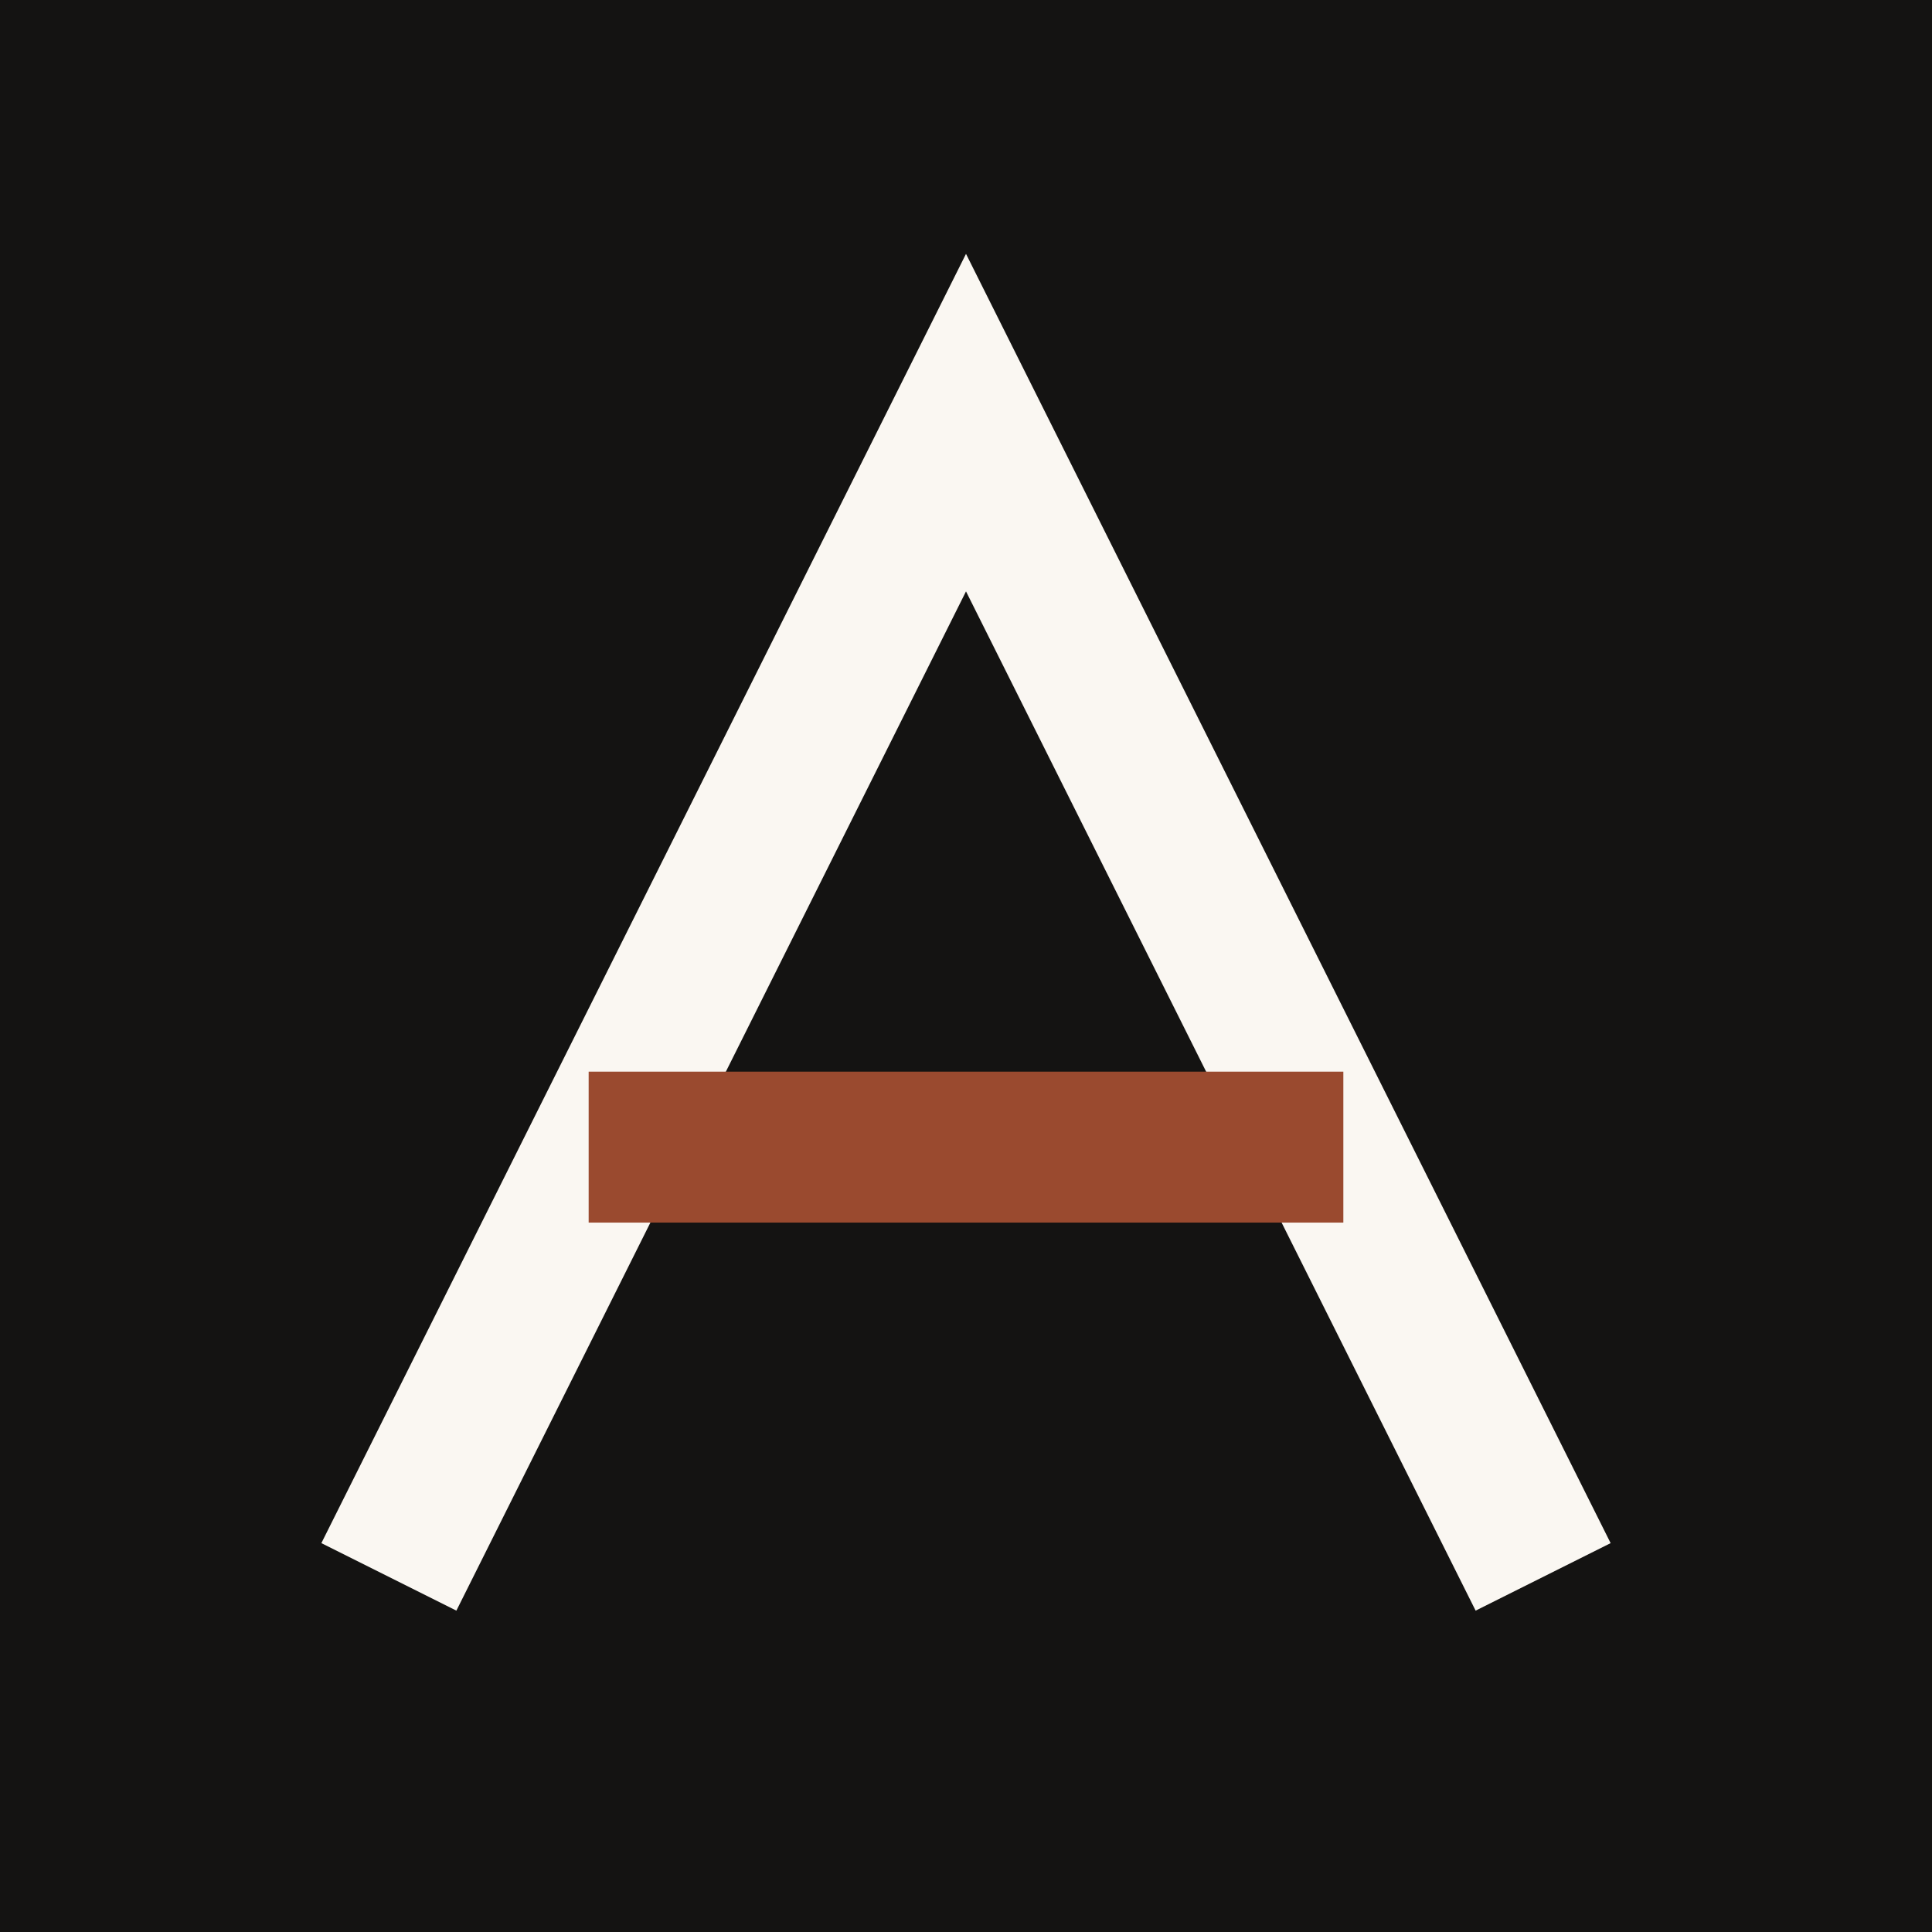
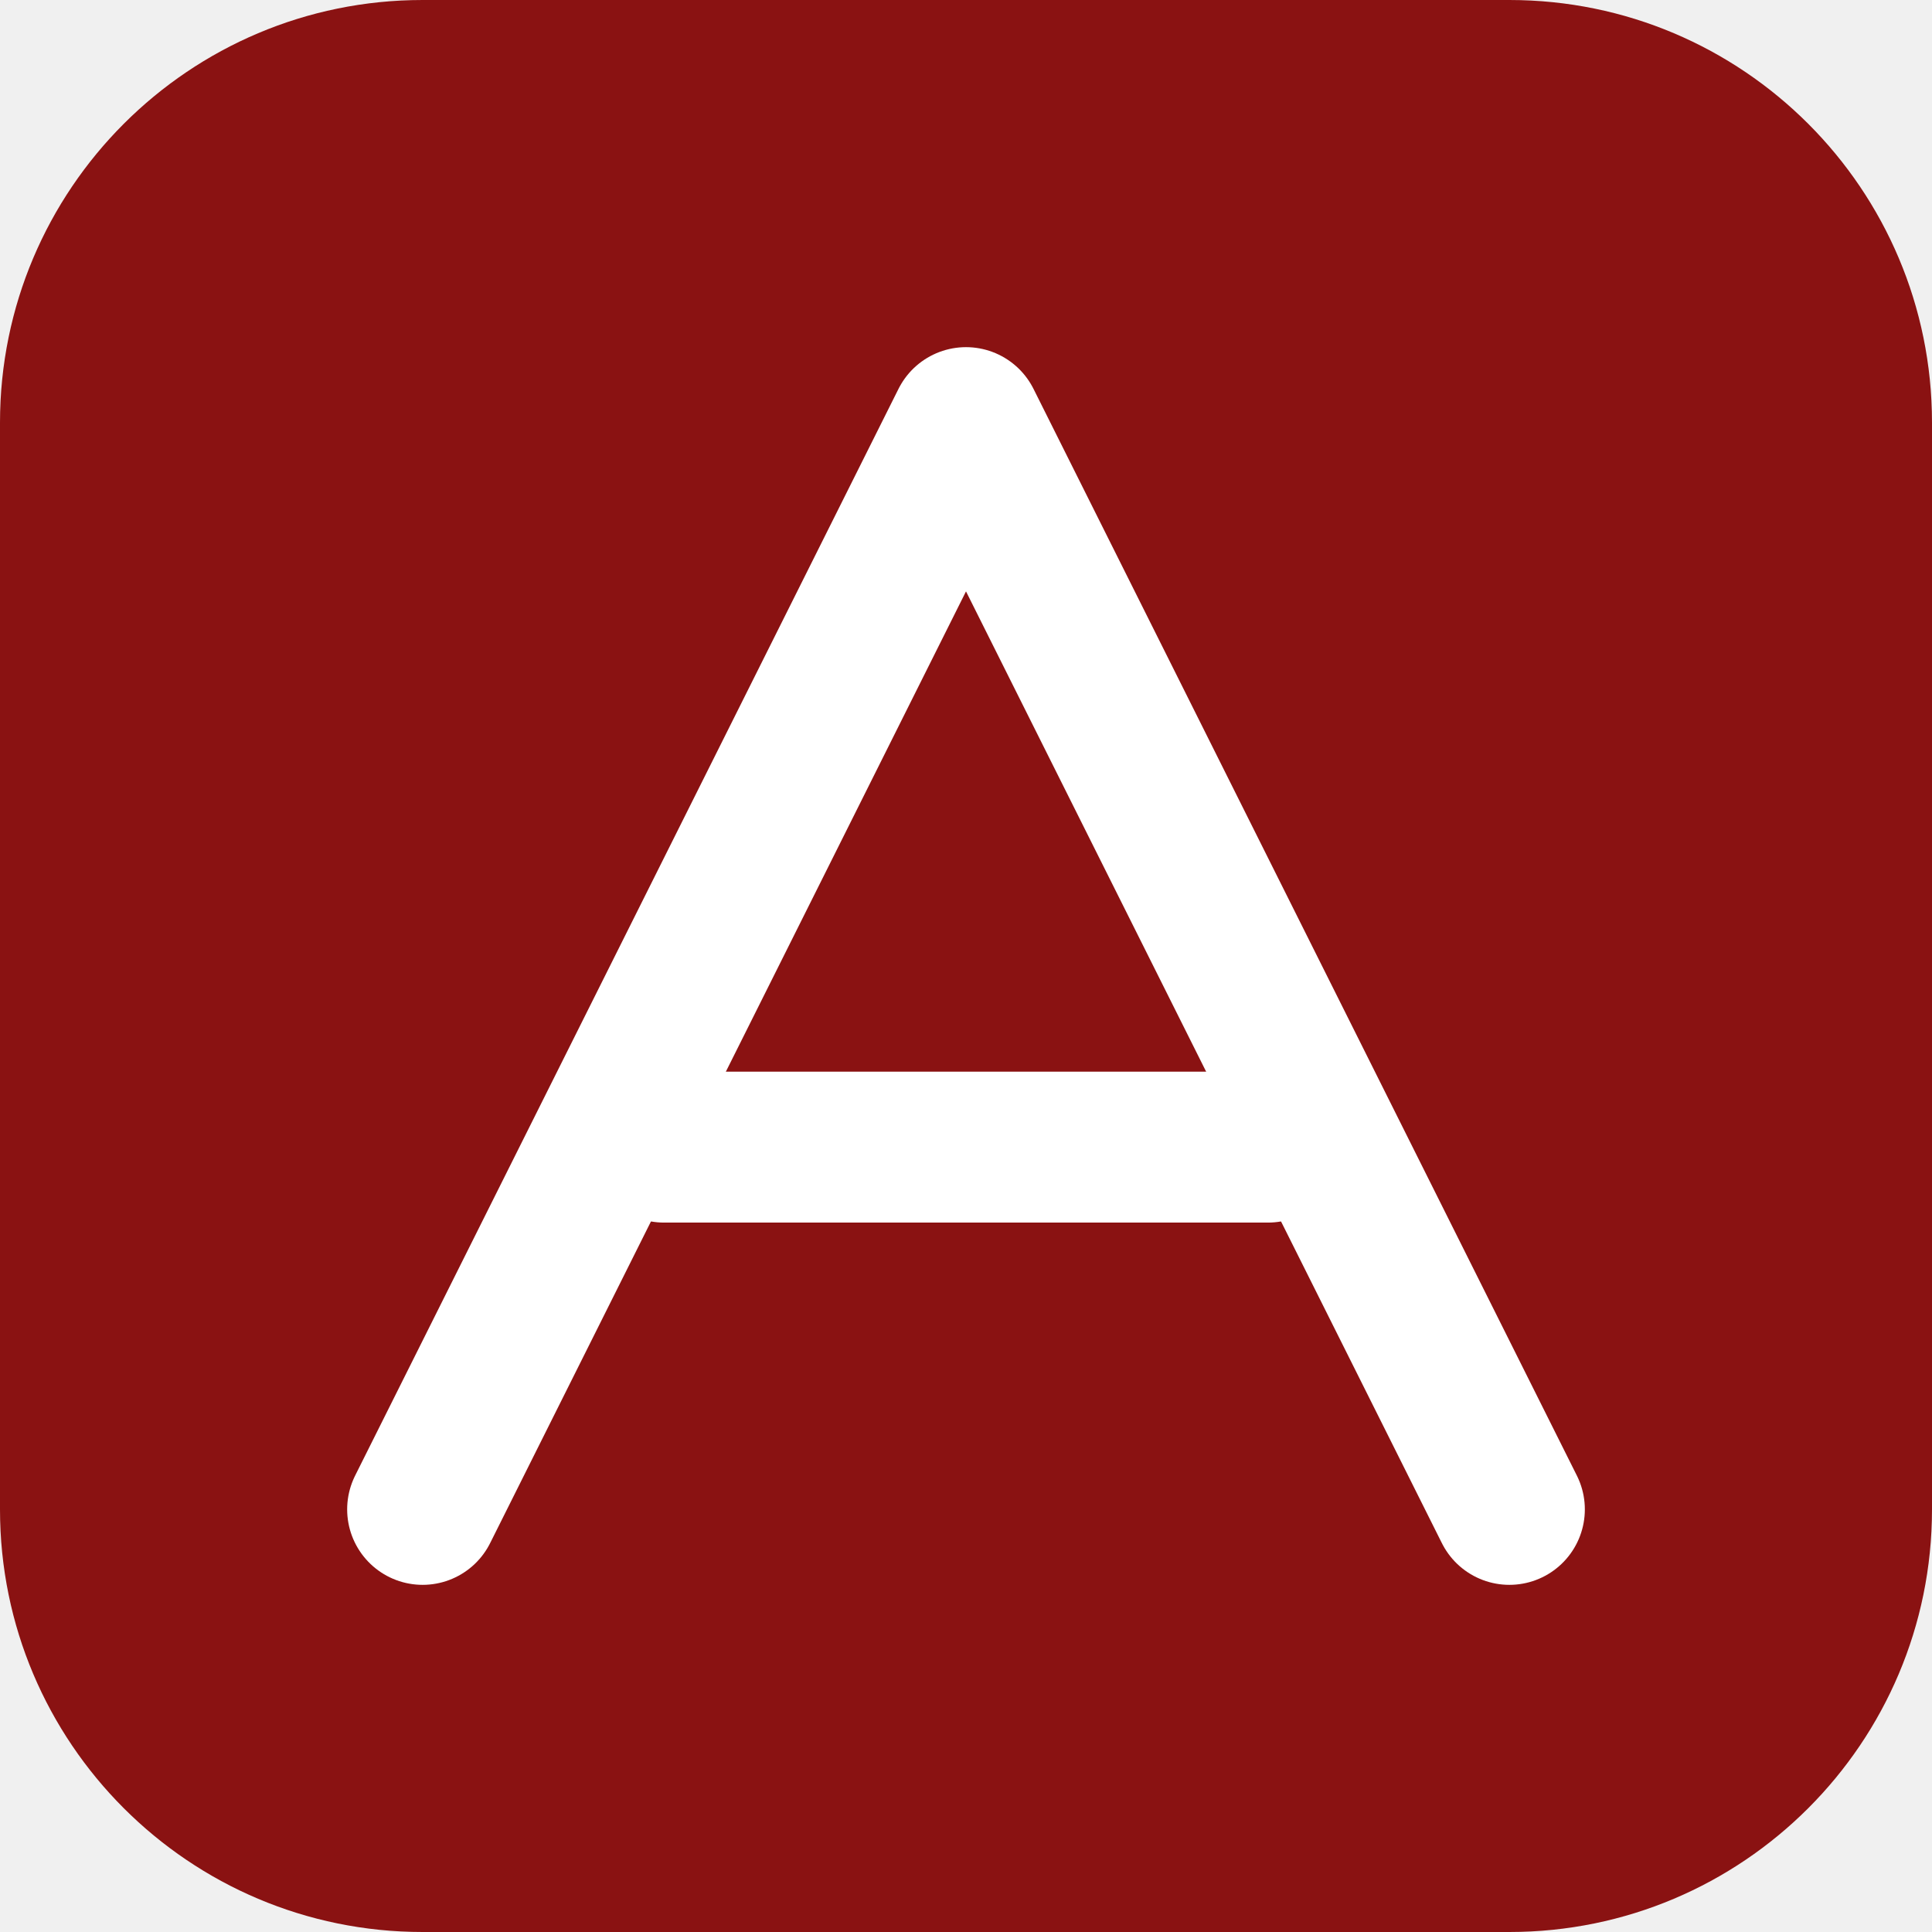
<svg xmlns="http://www.w3.org/2000/svg" viewBox="0 0 64 64">
-   <rect width="64" height="64" fill="#141312" />
-   <path d="M14 50 L32 14 L50 50" fill="none" stroke="#FAF7F2" stroke-width="5" stroke-linecap="square" />
-   <path d="M22 38 H42" fill="none" stroke="#9A4A2F" stroke-width="5" stroke-linecap="square" />
+   <rect width="64" height="64" rx="14" fill="#8A1212" />
+   <path d="M14 50 L32 14 L50 50" fill="none" stroke="#FFFFFF" stroke-width="5" stroke-linecap="round" stroke-linejoin="round" />
+   <path d="M22 38 H42" fill="none" stroke="#FFFFFF" stroke-width="5" stroke-linecap="round" />
</svg>
